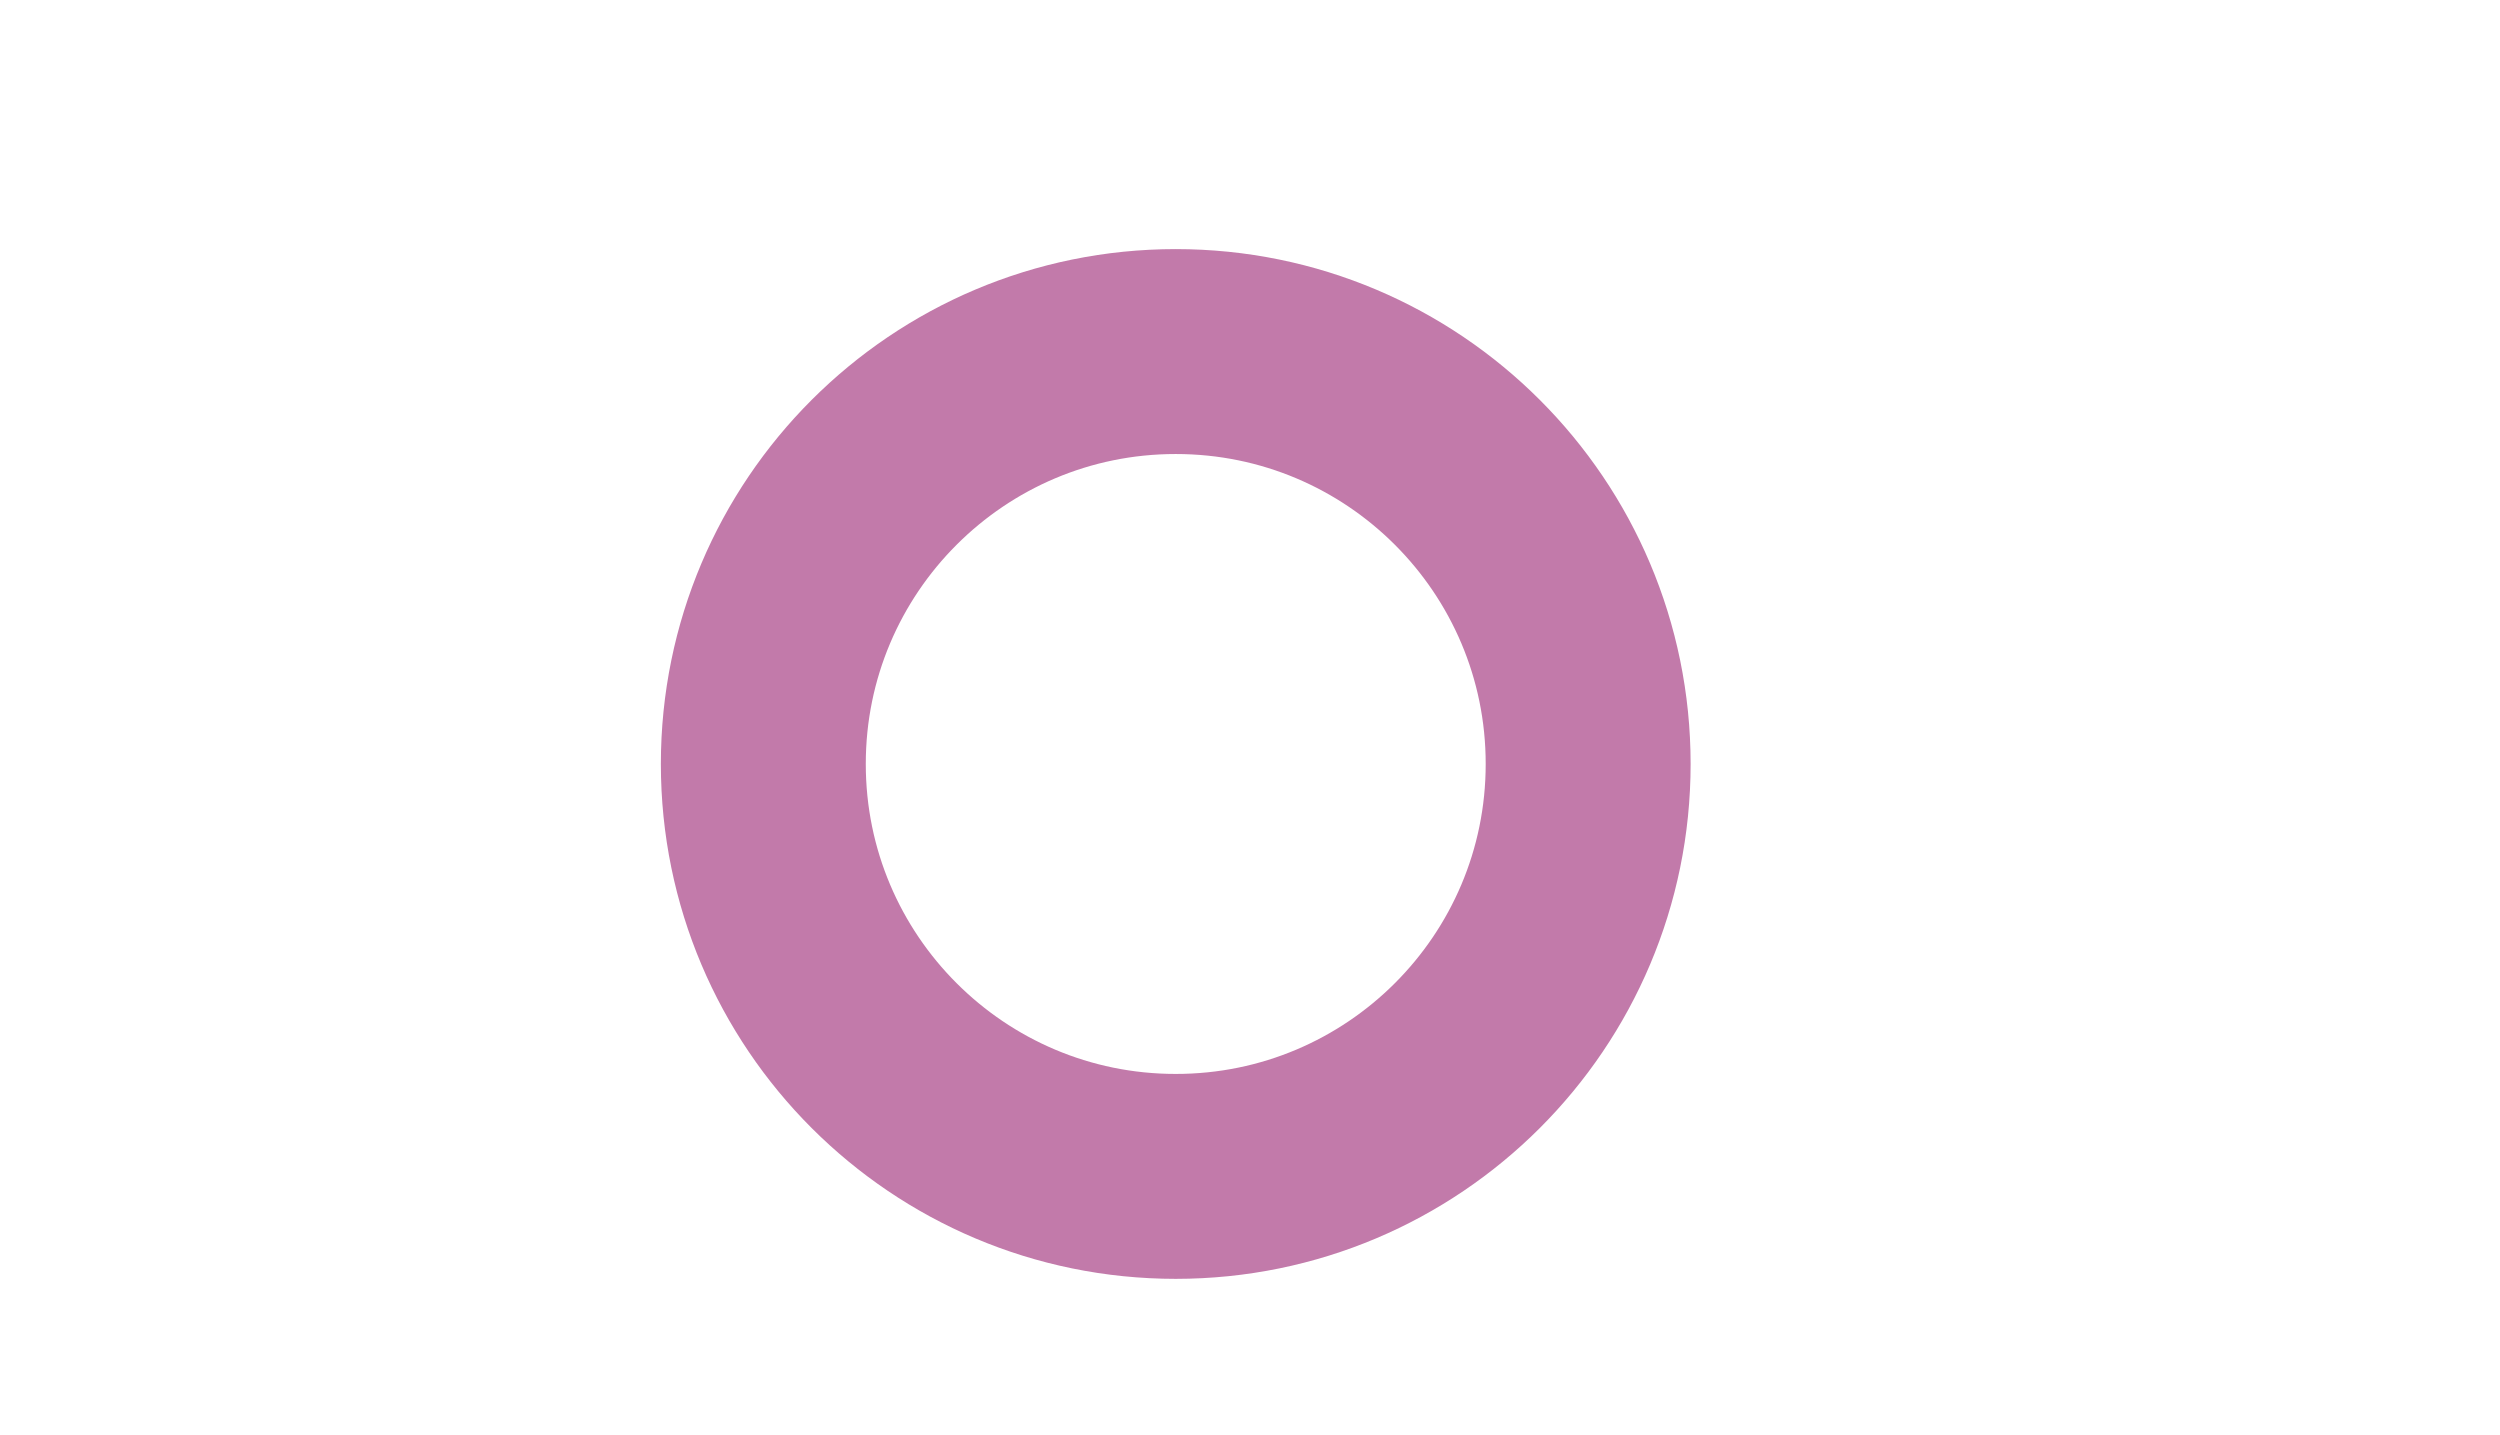
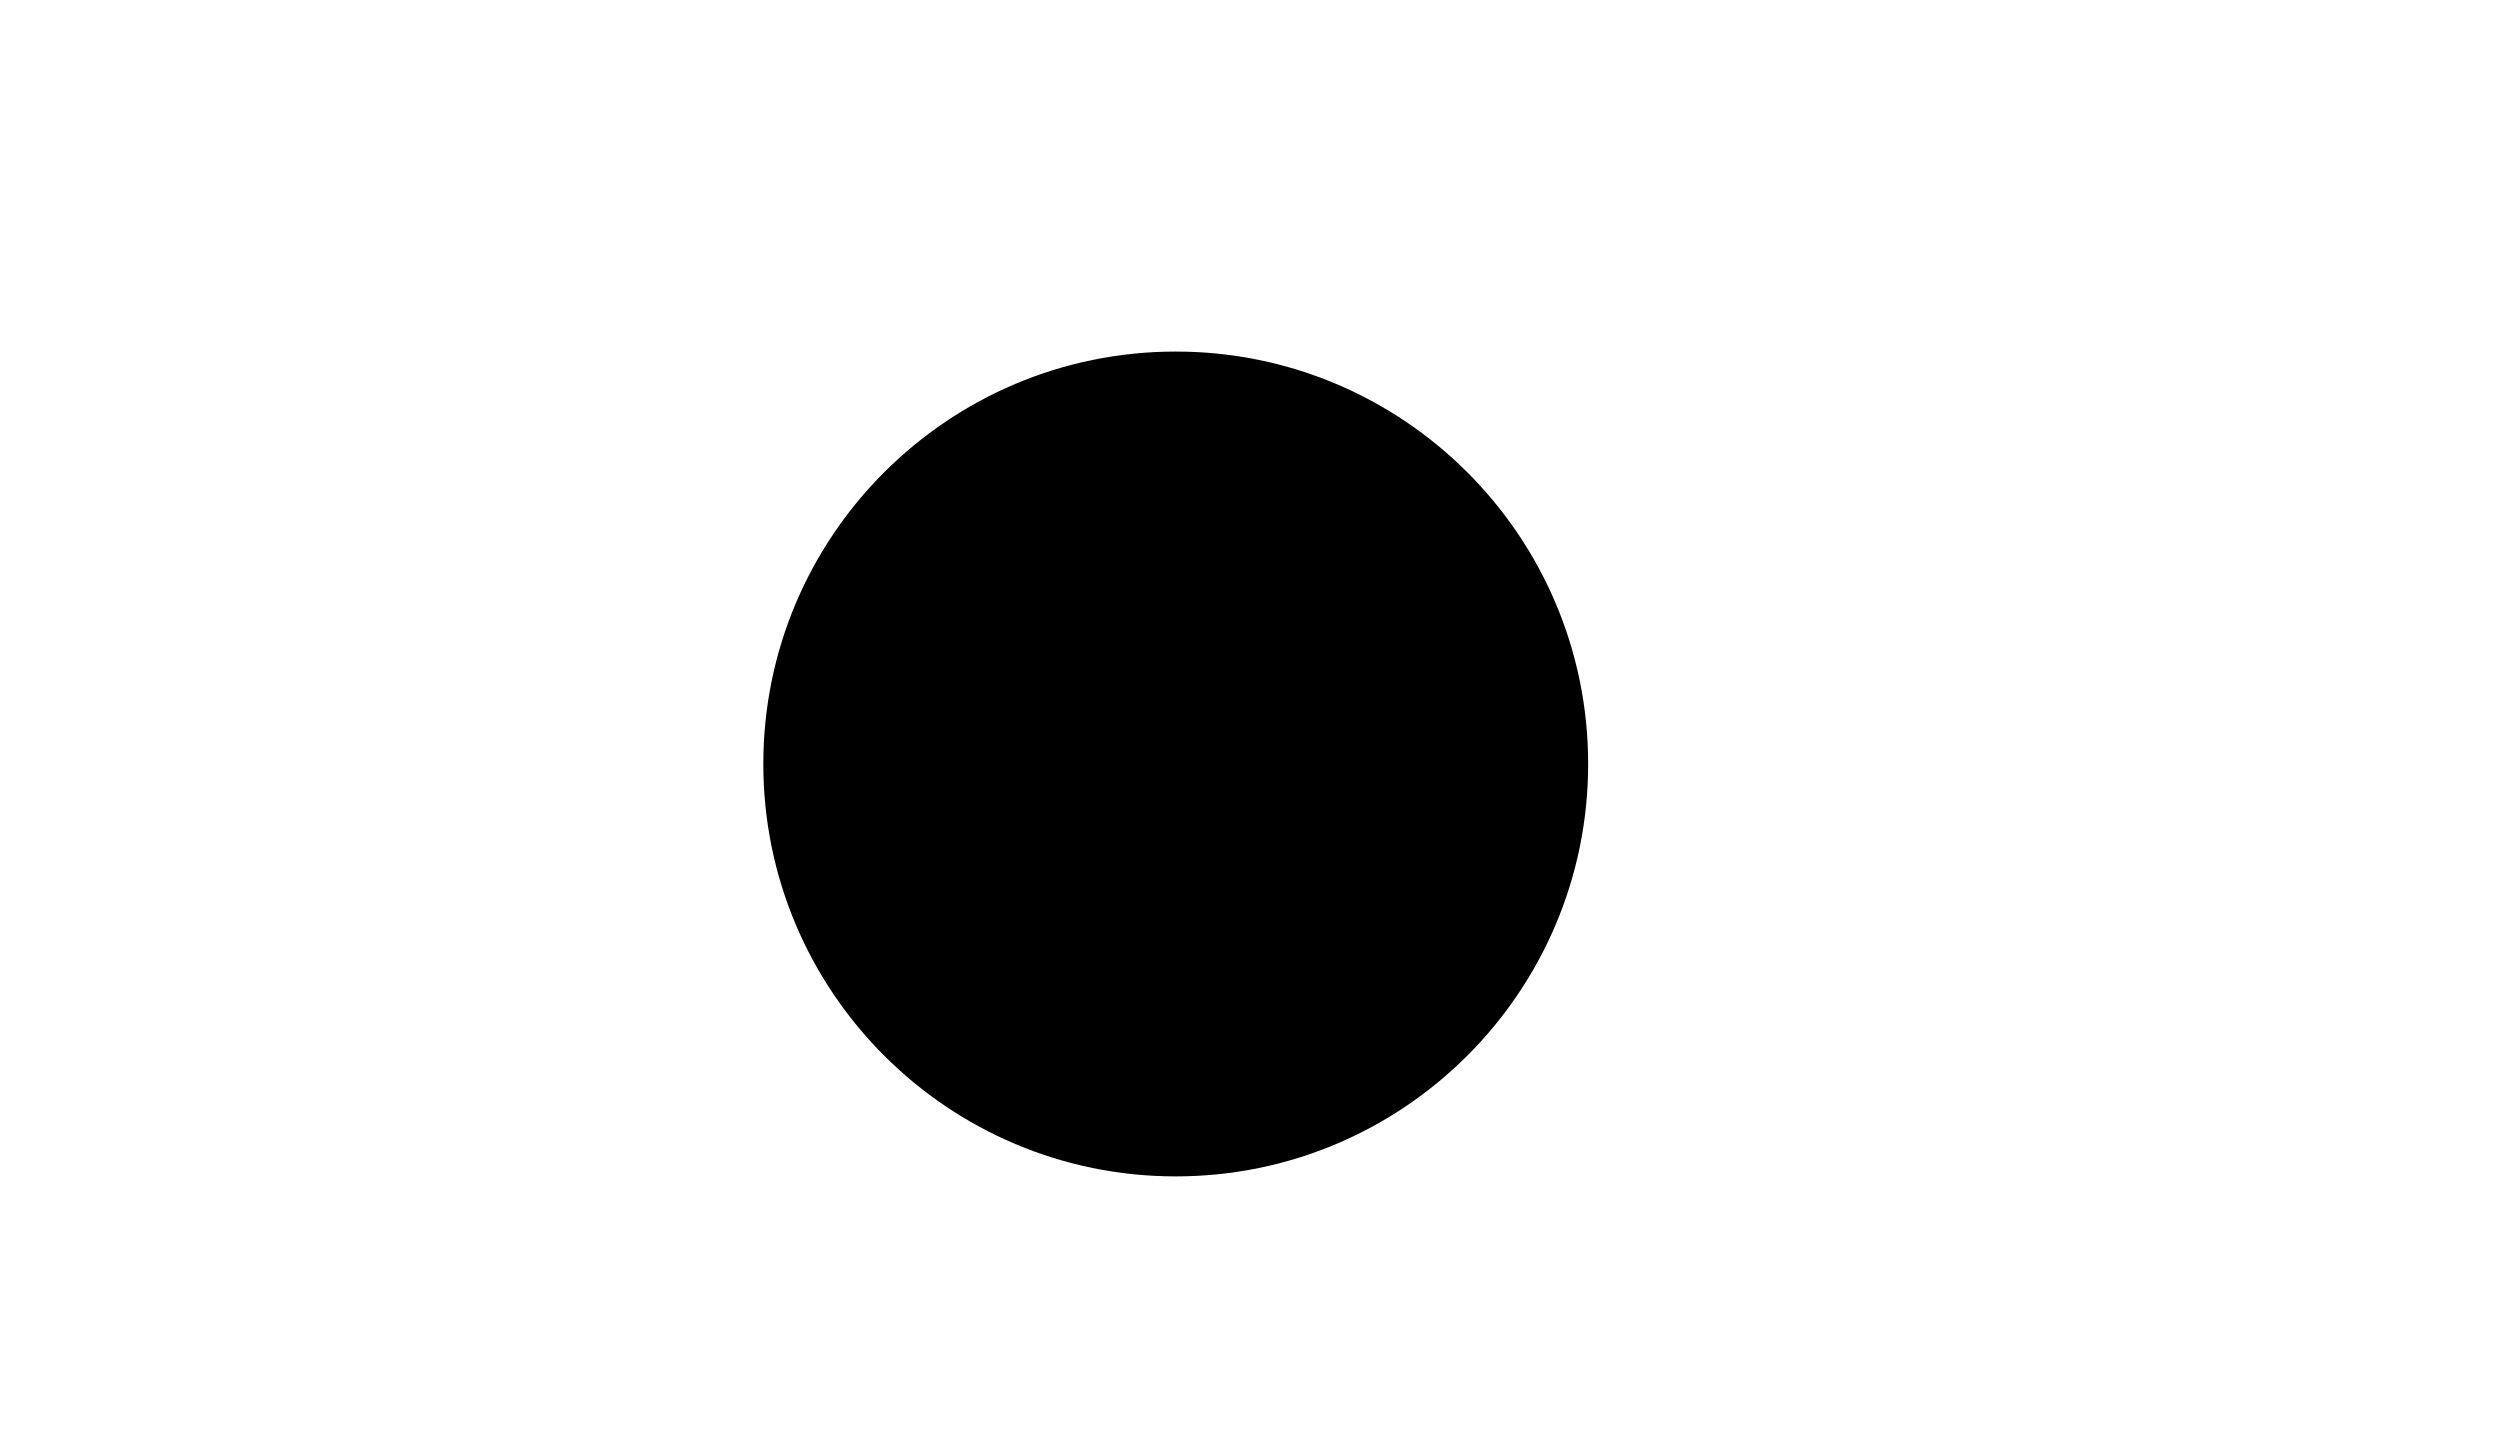
<svg xmlns="http://www.w3.org/2000/svg" width="61" height="35" viewBox="0 0 61 35">
  <defs>
    <style>
      .cls-1 {
        fill: none;
        stroke: #c27aaa;
        stroke-width: 5px;
      }
    </style>
  </defs>
-   <circle id="Ellipse_692_" data-name="Ellipse 692 " class="cls-1" cx="28.688" cy="18.641" r="10.063" />
+   <circle id="Ellipse_692_" data-name="Ellipse 692 " className="cls-1" cx="28.688" cy="18.641" r="10.063" />
</svg>
